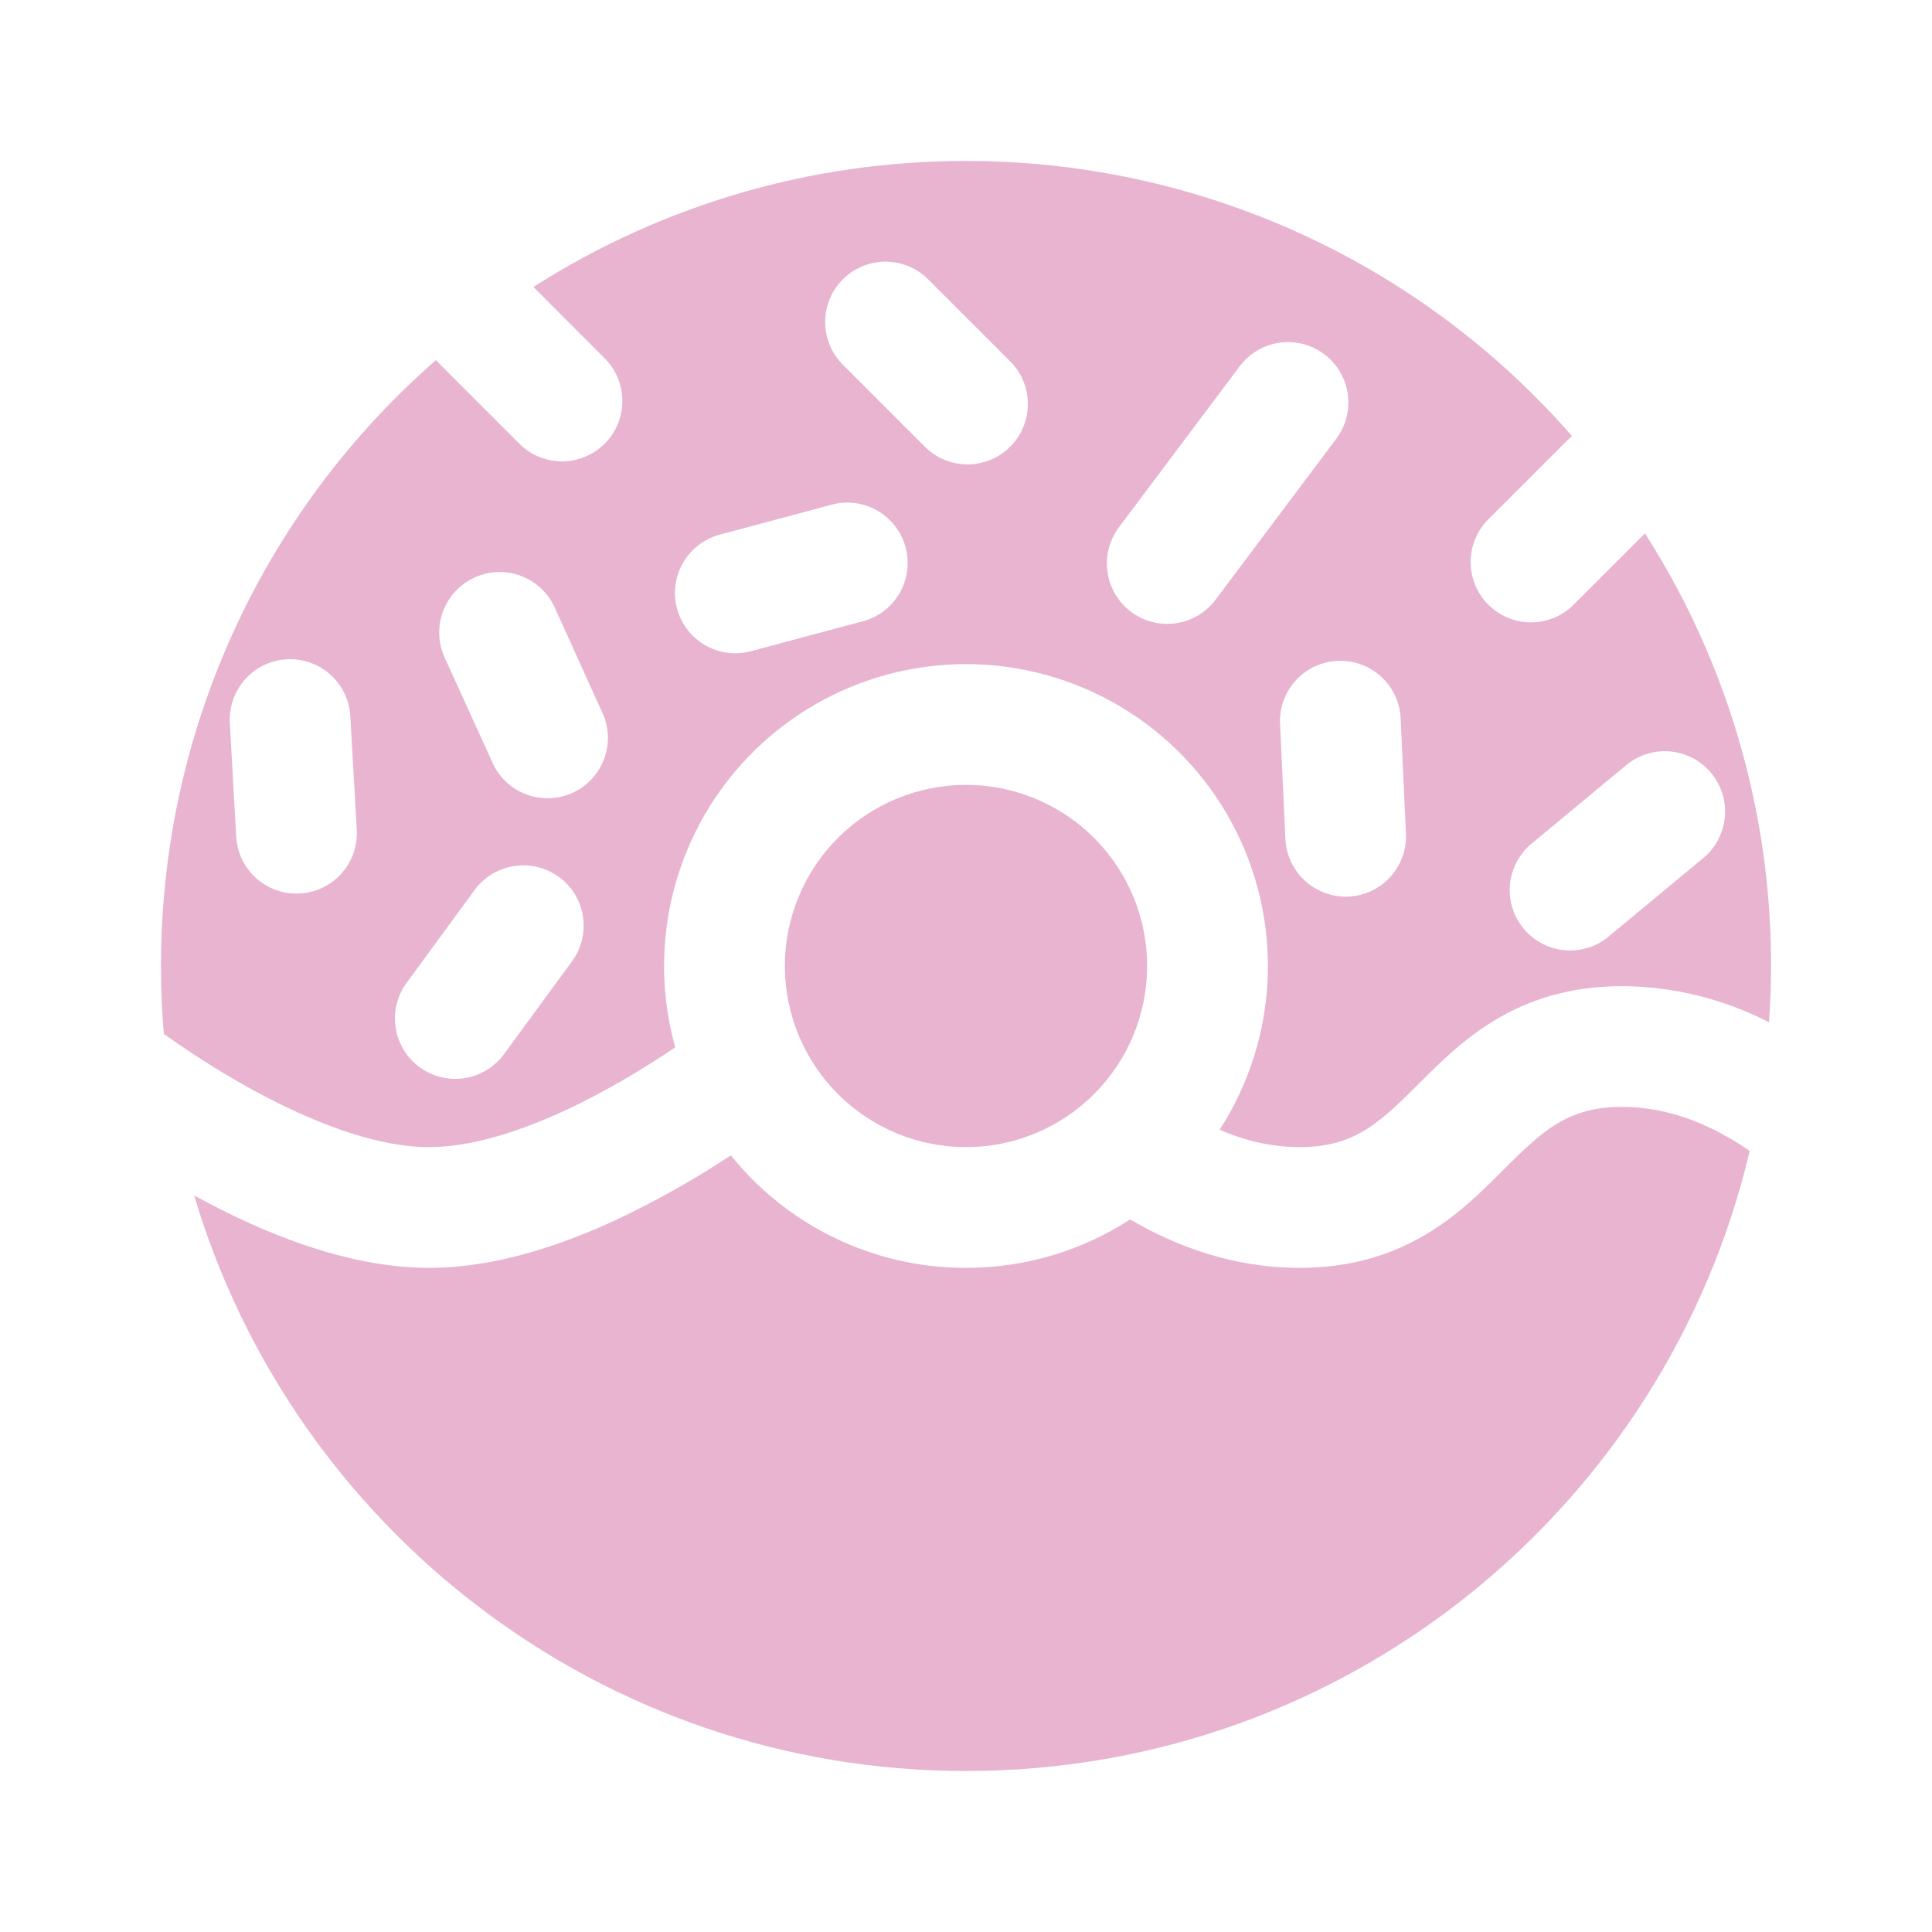
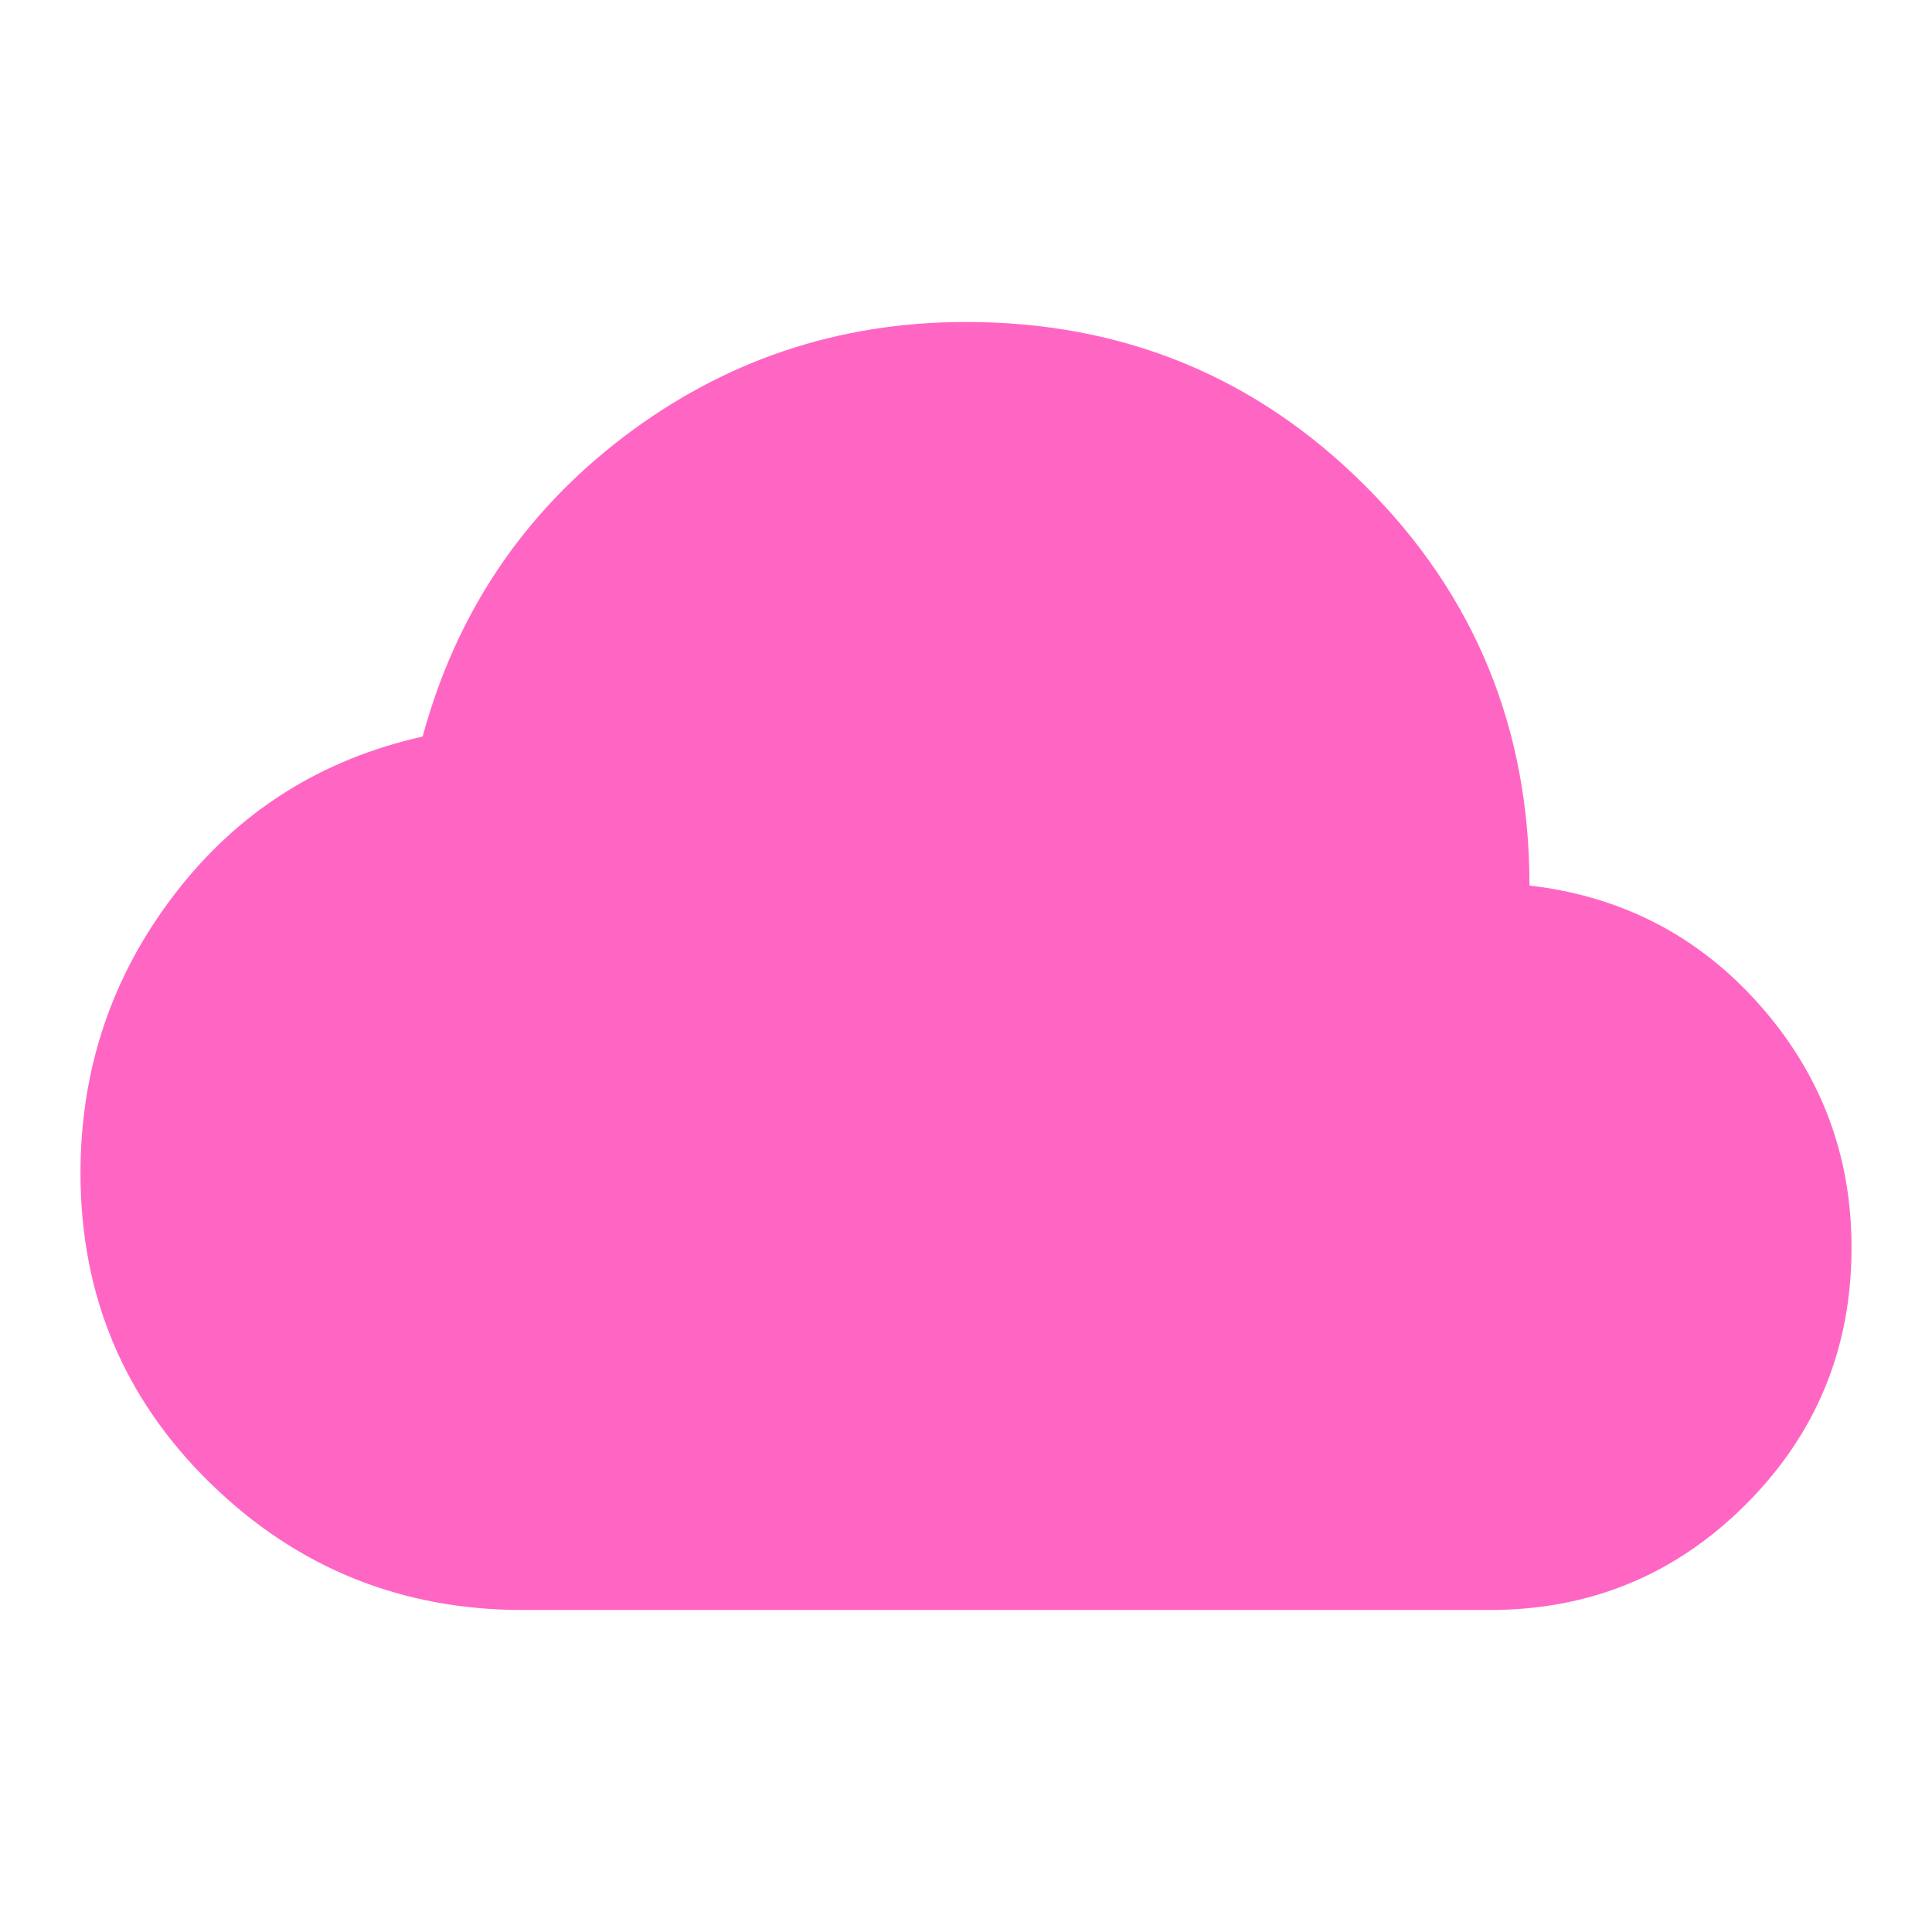
- <svg xmlns="http://www.w3.org/2000/svg" width="90" height="90" viewBox="0 0 48 48" fill="none">
-   <path d="M37.354 29.062C38.34 28.078 38.958 27.5 40.306 27.5C41.494 27.5 42.574 27.974 43.47 28.594C41.394 37.426 33.464 44 24 44C14.936 44 7.28 37.97 4.824 29.7C6.474 30.608 8.602 31.5 10.664 31.5C12.29 31.5 13.934 30.946 15.314 30.304C16.299 29.839 17.249 29.305 18.158 28.704C18.86 29.578 19.75 30.283 20.761 30.767C21.772 31.251 22.879 31.502 24 31.5C25.504 31.5 26.904 31.058 28.078 30.296C29.226 30.97 30.648 31.5 32.286 31.5C34.912 31.5 36.298 30.118 37.312 29.104L37.354 29.062Z" fill="#E8B4D0" />
-   <path d="M19.5 24C19.5 22.806 19.974 21.662 20.818 20.818C21.662 19.974 22.806 19.5 24 19.5C25.194 19.5 26.338 19.974 27.182 20.818C28.026 21.662 28.5 22.806 28.5 24C28.5 25.194 28.026 26.338 27.182 27.182C26.338 28.026 25.194 28.5 24 28.5C22.806 28.5 21.662 28.026 20.818 27.182C19.974 26.338 19.5 25.194 19.5 24Z" fill="#E8B4D0" />
-   <path fill-rule="evenodd" clip-rule="evenodd" d="M24 16.5C22.843 16.5 21.701 16.767 20.664 17.282C19.627 17.797 18.724 18.544 18.024 19.466C17.325 20.388 16.848 21.46 16.631 22.597C16.415 23.734 16.464 24.905 16.776 26.02C16.018 26.532 15.066 27.112 14.05 27.584C12.842 28.144 11.662 28.5 10.664 28.5C9.144 28.5 7.276 27.686 5.638 26.712C5.038 26.354 4.502 25.996 4.07 25.688C4.023 25.131 4 24.568 4 24C3.997 21.148 4.606 18.328 5.785 15.731C6.964 13.134 8.685 10.82 10.834 8.944C10.866 8.984 10.901 9.023 10.94 9.06L12.94 11.06C13.224 11.325 13.601 11.469 13.989 11.462C14.378 11.456 14.748 11.298 15.023 11.023C15.298 10.748 15.456 10.378 15.462 9.989C15.469 9.6 15.325 9.224 15.06 8.94L13.252 7.13C16.461 5.08 20.192 3.993 24 4C26.852 3.997 29.672 4.606 32.269 5.785C34.866 6.964 37.18 8.685 39.056 10.834L38.94 10.94L36.94 12.94C36.675 13.224 36.531 13.6 36.538 13.989C36.544 14.378 36.702 14.748 36.977 15.023C37.252 15.298 37.622 15.456 38.011 15.462C38.4 15.469 38.776 15.325 39.06 15.06L40.87 13.252C43.178 16.863 44.258 21.123 43.95 25.398C42.823 24.817 41.574 24.509 40.306 24.5C37.678 24.5 36.294 25.882 35.278 26.896L35.236 26.938C34.25 27.922 33.632 28.5 32.286 28.5C31.586 28.5 30.92 28.336 30.302 28.068C31.033 26.935 31.446 25.627 31.496 24.279C31.546 22.932 31.232 21.596 30.587 20.412C29.942 19.228 28.99 18.24 27.831 17.552C26.672 16.863 25.348 16.5 24 16.5ZM32.9 8.8C33.058 8.918 33.19 9.066 33.291 9.236C33.391 9.405 33.457 9.593 33.485 9.788C33.513 9.983 33.502 10.181 33.453 10.372C33.404 10.563 33.318 10.742 33.2 10.9L30.2 14.9C30.082 15.058 29.934 15.19 29.764 15.291C29.595 15.391 29.407 15.457 29.212 15.485C29.017 15.513 28.819 15.502 28.628 15.453C28.437 15.404 28.258 15.318 28.1 15.2C27.942 15.082 27.81 14.934 27.709 14.764C27.609 14.595 27.543 14.407 27.515 14.212C27.487 14.017 27.498 13.819 27.547 13.628C27.596 13.437 27.682 13.258 27.8 13.1L30.8 9.1C31.039 8.782 31.394 8.571 31.788 8.515C32.182 8.459 32.582 8.561 32.9 8.8ZM20.94 6.94C20.659 7.221 20.501 7.603 20.501 8C20.501 8.398 20.659 8.779 20.94 9.06L22.94 11.06C23.077 11.207 23.243 11.326 23.427 11.408C23.611 11.489 23.81 11.534 24.011 11.537C24.212 11.541 24.412 11.504 24.599 11.428C24.786 11.353 24.956 11.241 25.098 11.098C25.241 10.956 25.353 10.786 25.428 10.599C25.504 10.412 25.541 10.212 25.537 10.011C25.534 9.81 25.49 9.611 25.408 9.427C25.326 9.243 25.207 9.077 25.06 8.94L23.06 6.94C22.779 6.659 22.398 6.501 22 6.501C21.602 6.501 21.221 6.659 20.94 6.94ZM16.82 15.12C16.923 15.504 17.174 15.831 17.519 16.03C17.863 16.229 18.272 16.283 18.656 16.18L21.388 15.448C21.584 15.403 21.769 15.318 21.932 15.2C22.095 15.082 22.233 14.932 22.336 14.759C22.44 14.586 22.508 14.395 22.536 14.195C22.564 13.996 22.552 13.793 22.5 13.598C22.447 13.404 22.357 13.222 22.233 13.063C22.109 12.904 21.954 12.772 21.778 12.675C21.602 12.577 21.408 12.516 21.207 12.495C21.007 12.474 20.805 12.493 20.612 12.552L17.88 13.284C17.496 13.387 17.169 13.638 16.97 13.983C16.771 14.327 16.717 14.736 16.82 15.12ZM33.504 22.276C33.901 22.257 34.274 22.081 34.541 21.787C34.809 21.493 34.949 21.105 34.93 20.708L34.8 17.88C34.795 17.68 34.75 17.484 34.668 17.301C34.586 17.119 34.469 16.955 34.323 16.819C34.176 16.683 34.005 16.577 33.817 16.509C33.629 16.44 33.43 16.409 33.23 16.419C33.031 16.428 32.835 16.477 32.655 16.563C32.475 16.649 32.313 16.77 32.18 16.919C32.047 17.068 31.946 17.243 31.881 17.432C31.817 17.621 31.79 17.821 31.804 18.02L31.936 20.846C31.955 21.243 32.13 21.617 32.424 21.885C32.718 22.152 33.107 22.294 33.504 22.276ZM37.884 23.106C38.147 23.404 38.517 23.586 38.914 23.611C39.311 23.636 39.702 23.503 40 23.24L42.346 21.294C42.495 21.164 42.617 21.006 42.704 20.829C42.792 20.652 42.844 20.459 42.857 20.262C42.87 20.065 42.844 19.868 42.78 19.681C42.716 19.494 42.616 19.321 42.486 19.173C42.355 19.024 42.197 18.903 42.02 18.817C41.842 18.73 41.649 18.679 41.452 18.666C41.255 18.654 41.057 18.681 40.871 18.746C40.684 18.81 40.512 18.911 40.364 19.042L38.018 20.988C37.87 21.118 37.749 21.276 37.662 21.453C37.575 21.63 37.524 21.822 37.511 22.019C37.498 22.215 37.525 22.413 37.588 22.599C37.652 22.786 37.754 22.958 37.884 23.106ZM11.792 14.348C11.613 14.429 11.451 14.545 11.316 14.689C11.182 14.833 11.077 15.002 11.008 15.187C10.938 15.371 10.906 15.567 10.913 15.764C10.919 15.961 10.965 16.155 11.046 16.334L12.218 18.908C12.295 19.094 12.409 19.262 12.552 19.403C12.696 19.544 12.866 19.654 13.053 19.728C13.24 19.802 13.44 19.837 13.642 19.832C13.842 19.827 14.04 19.781 14.223 19.698C14.407 19.615 14.571 19.496 14.707 19.348C14.843 19.2 14.948 19.026 15.016 18.837C15.084 18.647 15.112 18.446 15.101 18.245C15.089 18.045 15.037 17.848 14.948 17.668L13.78 15.09C13.615 14.728 13.313 14.446 12.941 14.307C12.569 14.167 12.156 14.181 11.794 14.346M13.886 21.786C14.045 21.902 14.18 22.049 14.283 22.218C14.386 22.386 14.454 22.574 14.484 22.769C14.514 22.964 14.505 23.163 14.458 23.355C14.411 23.546 14.327 23.727 14.21 23.886L12.54 26.166C12.425 26.329 12.279 26.468 12.11 26.574C11.941 26.68 11.753 26.752 11.556 26.784C11.359 26.817 11.158 26.81 10.964 26.763C10.77 26.717 10.587 26.632 10.426 26.515C10.265 26.397 10.129 26.248 10.027 26.077C9.924 25.906 9.856 25.716 9.828 25.518C9.799 25.321 9.81 25.12 9.861 24.927C9.911 24.734 9.999 24.553 10.12 24.394L11.79 22.114C12.025 21.793 12.377 21.578 12.771 21.517C13.164 21.456 13.565 21.553 13.886 21.788M7.126 16.38C6.929 16.391 6.737 16.44 6.559 16.525C6.381 16.611 6.222 16.73 6.091 16.877C5.959 17.023 5.858 17.195 5.793 17.381C5.727 17.566 5.699 17.763 5.71 17.96L5.868 20.784C5.89 21.181 6.069 21.554 6.365 21.819C6.662 22.084 7.052 22.221 7.449 22.199C7.846 22.177 8.219 21.998 8.484 21.702C8.749 21.405 8.886 21.015 8.864 20.618L8.704 17.794C8.682 17.397 8.503 17.025 8.207 16.76C7.91 16.495 7.523 16.358 7.126 16.38Z" fill="#E8B4D0" />
+ <svg xmlns="http://www.w3.org/2000/svg" width="32" height="32" viewBox="0 0 32 32" fill="none">
+   <path d="M8.667 26.667C6.644 26.667 4.917 25.967 3.484 24.567C2.051 23.167 1.334 21.456 1.333 19.433C1.333 17.7 1.855 16.156 2.9 14.8C3.944 13.444 5.311 12.578 7 12.2C7.555 10.156 8.667 8.5 10.333 7.233C12 5.967 13.889 5.333 16 5.333C18.6 5.333 20.806 6.239 22.617 8.051C24.429 9.862 25.334 12.068 25.333 14.667C26.867 14.845 28.139 15.506 29.151 16.651C30.162 17.796 30.668 19.134 30.667 20.667C30.667 22.333 30.084 23.75 28.917 24.917C27.751 26.084 26.334 26.668 24.667 26.667H8.667Z" fill="#FF66C4" />
</svg>
